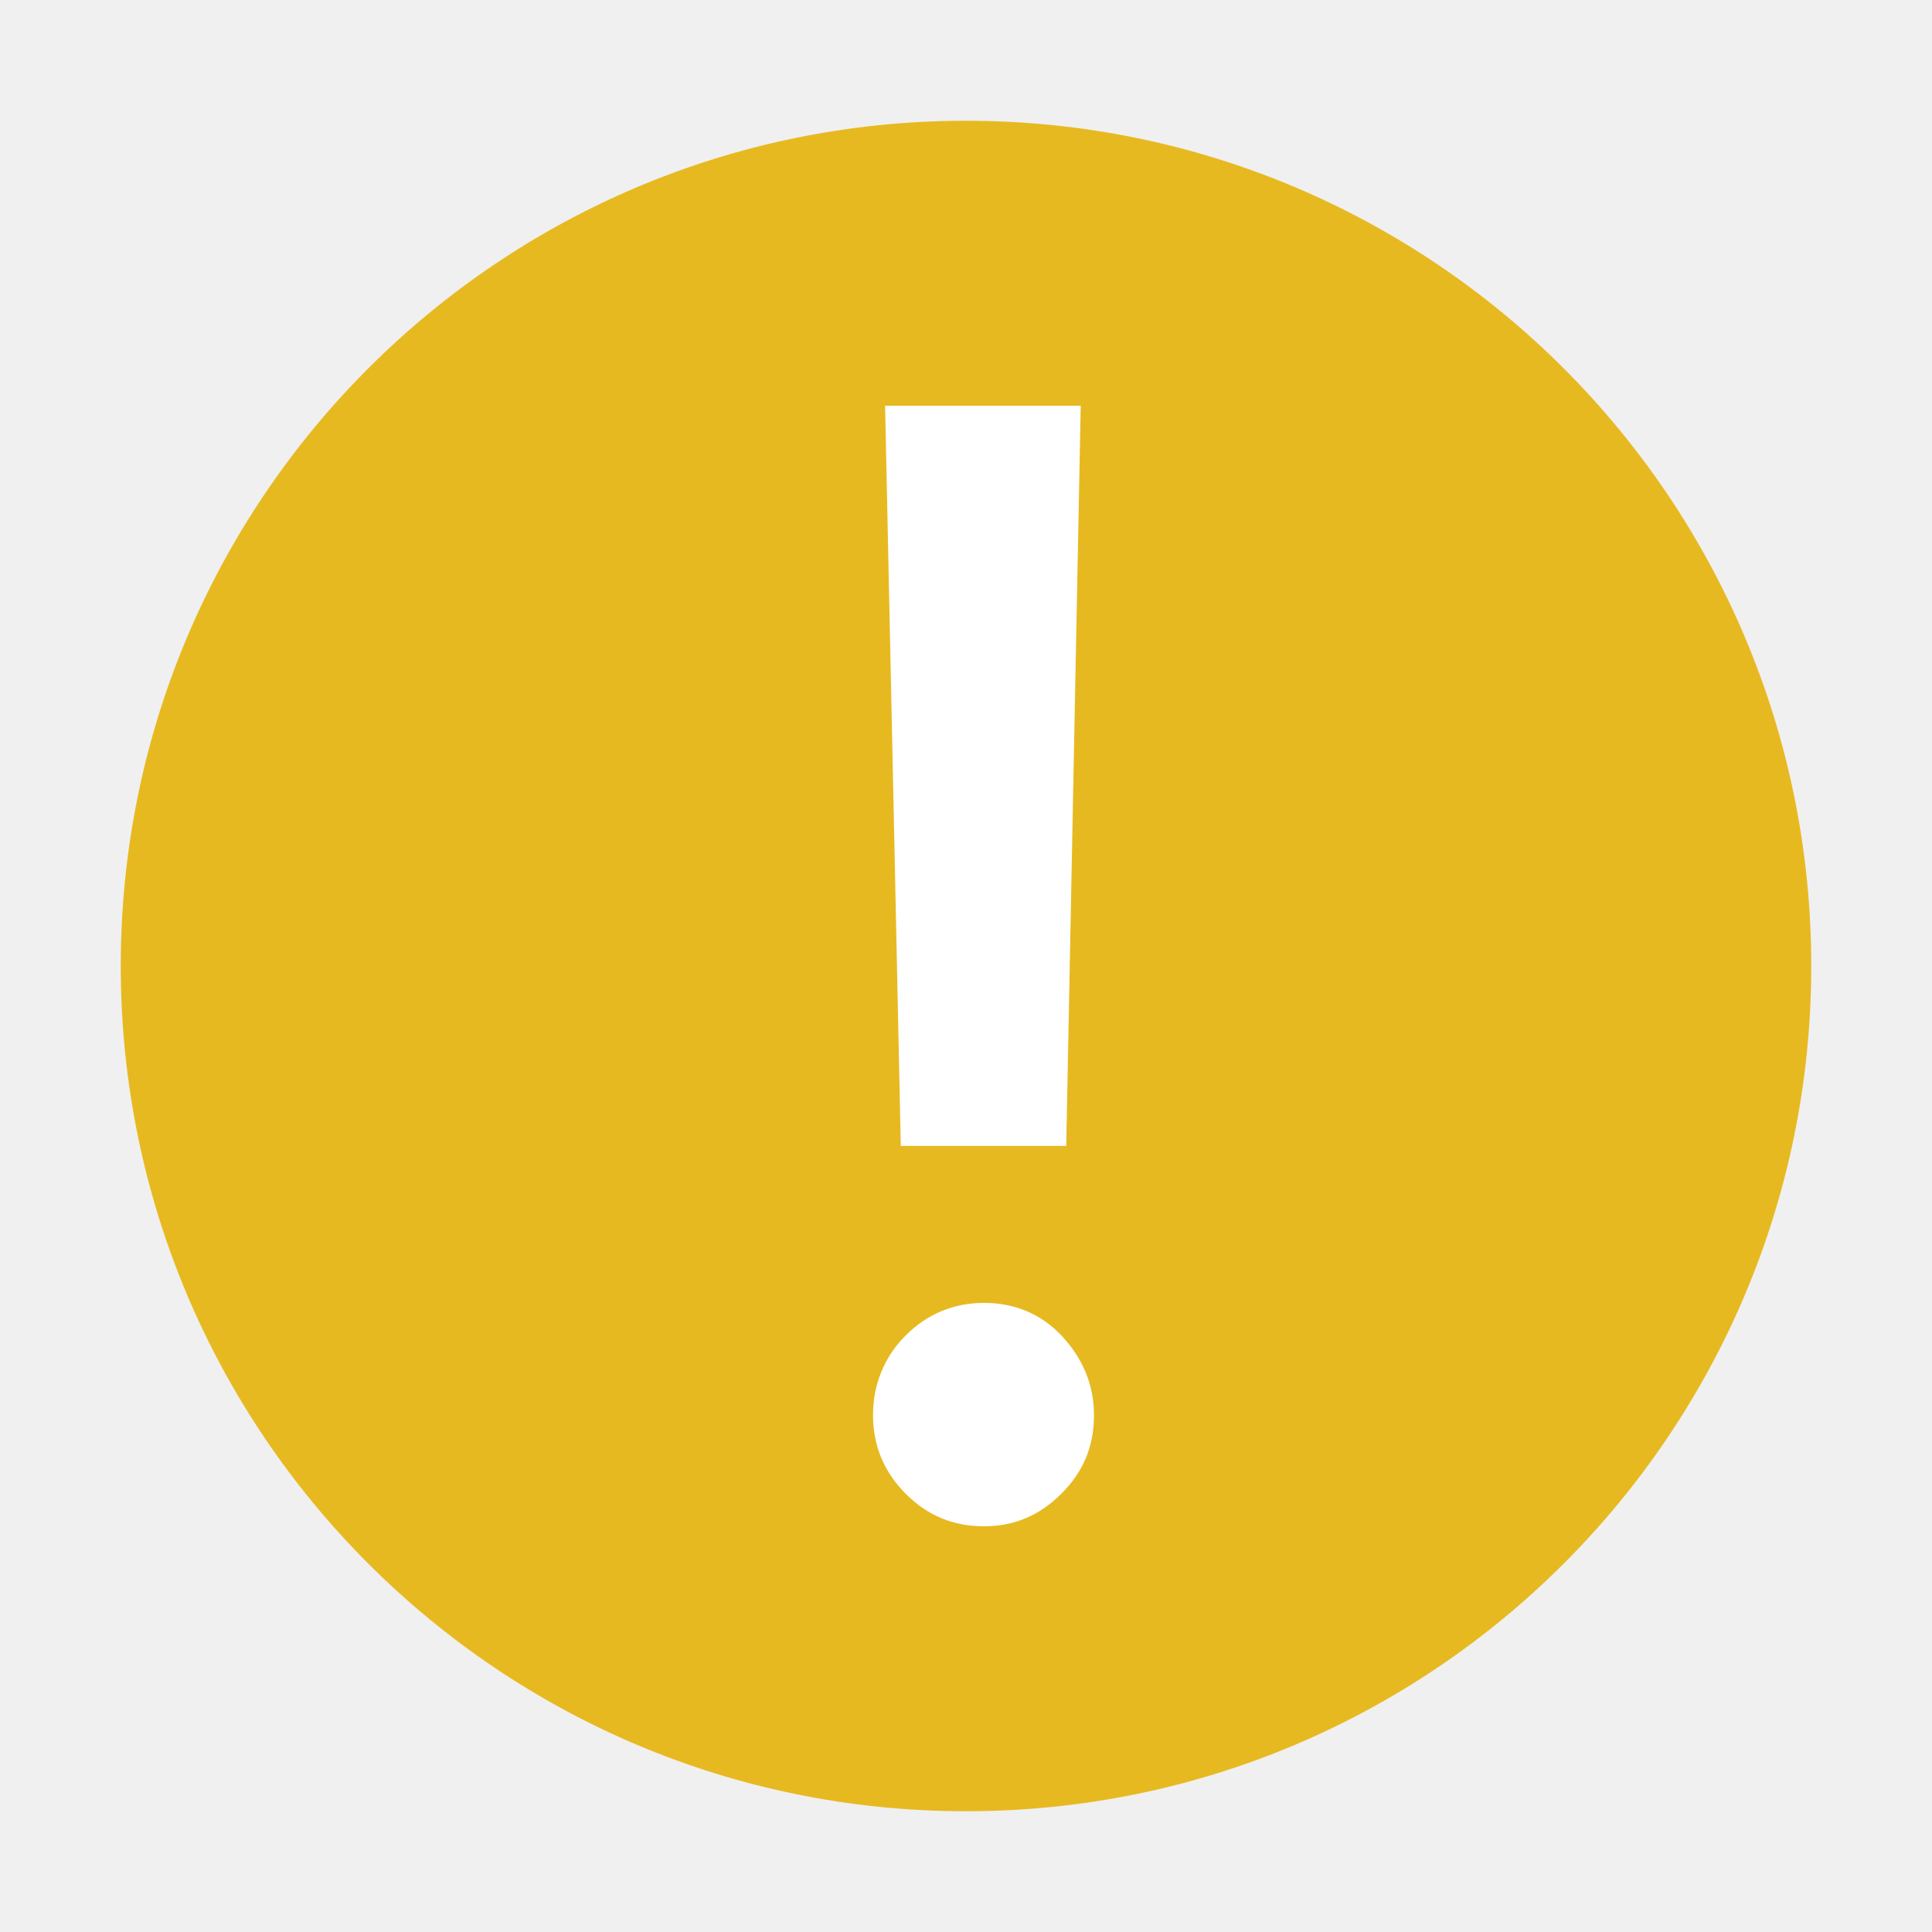
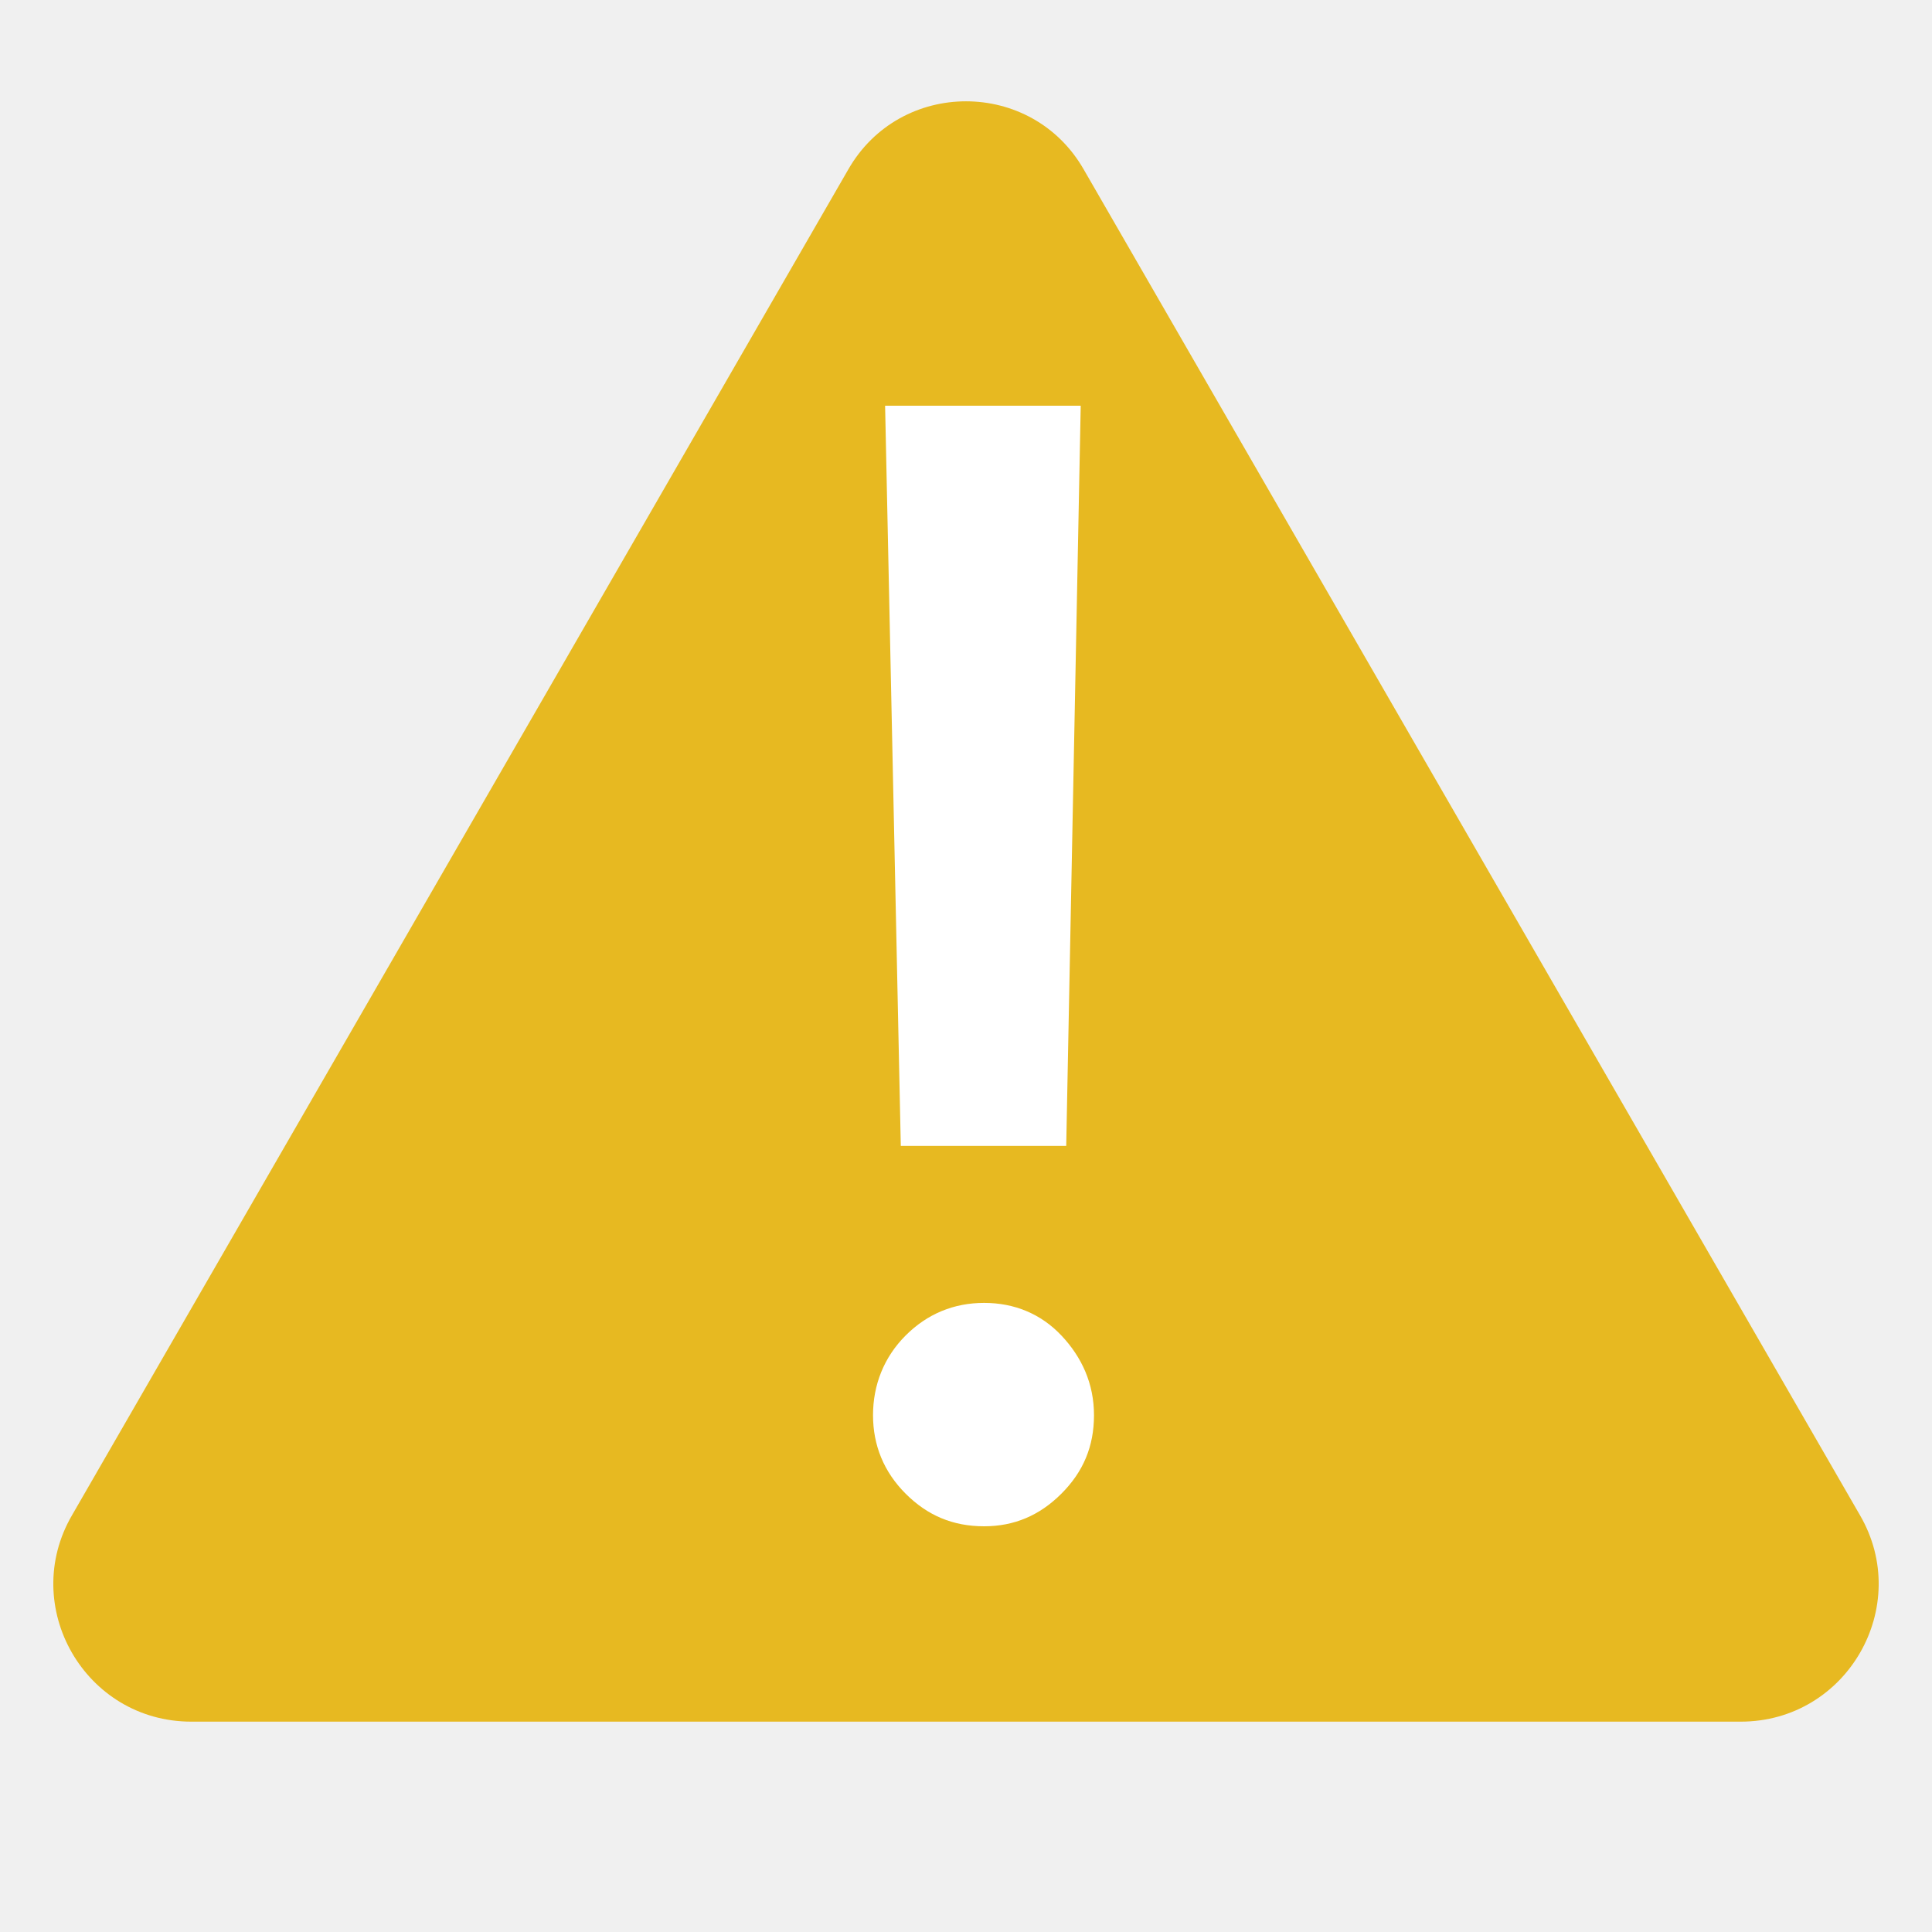
<svg xmlns="http://www.w3.org/2000/svg" viewBox="0 0 16 16">
  <defs>
    <style>
      .cls-1 {
        fill: #e7b921;
      }

      .cls-2 {
        fill: #fff;
      }
    </style>
  </defs>
  <g id="Layer_1" data-name="Layer 1">
-     <circle class="cls-1" cx="8" cy="8" r="7" />
+     <path class="cls-1" d="M7.07,1.72c.41-.72,1.45-.72,1.86,0l6.12,10.61c.42.72-.1,1.63-.94,1.63H1.89c-.84,0-1.36-.91-.94-1.63L7.07,1.72Z" transform="translate(8 8) scale(1.05) translate(-8 -8)" />
  </g>
  <g id="Layer_2" data-name="Layer 2">
    <path class="cls-2" d="M8.15,12.64c-.26,0-.47-.09-.65-.27-.18-.18-.27-.4-.27-.65s.09-.48.27-.66c.18-.18.4-.27.65-.27s.47.09.64.27.27.4.27.66-.09.47-.27.65-.39.27-.64.27ZM7.46,9.49l-.13-6.13h1.62l-.12,6.13h-1.38Z" />
  </g>
</svg>
